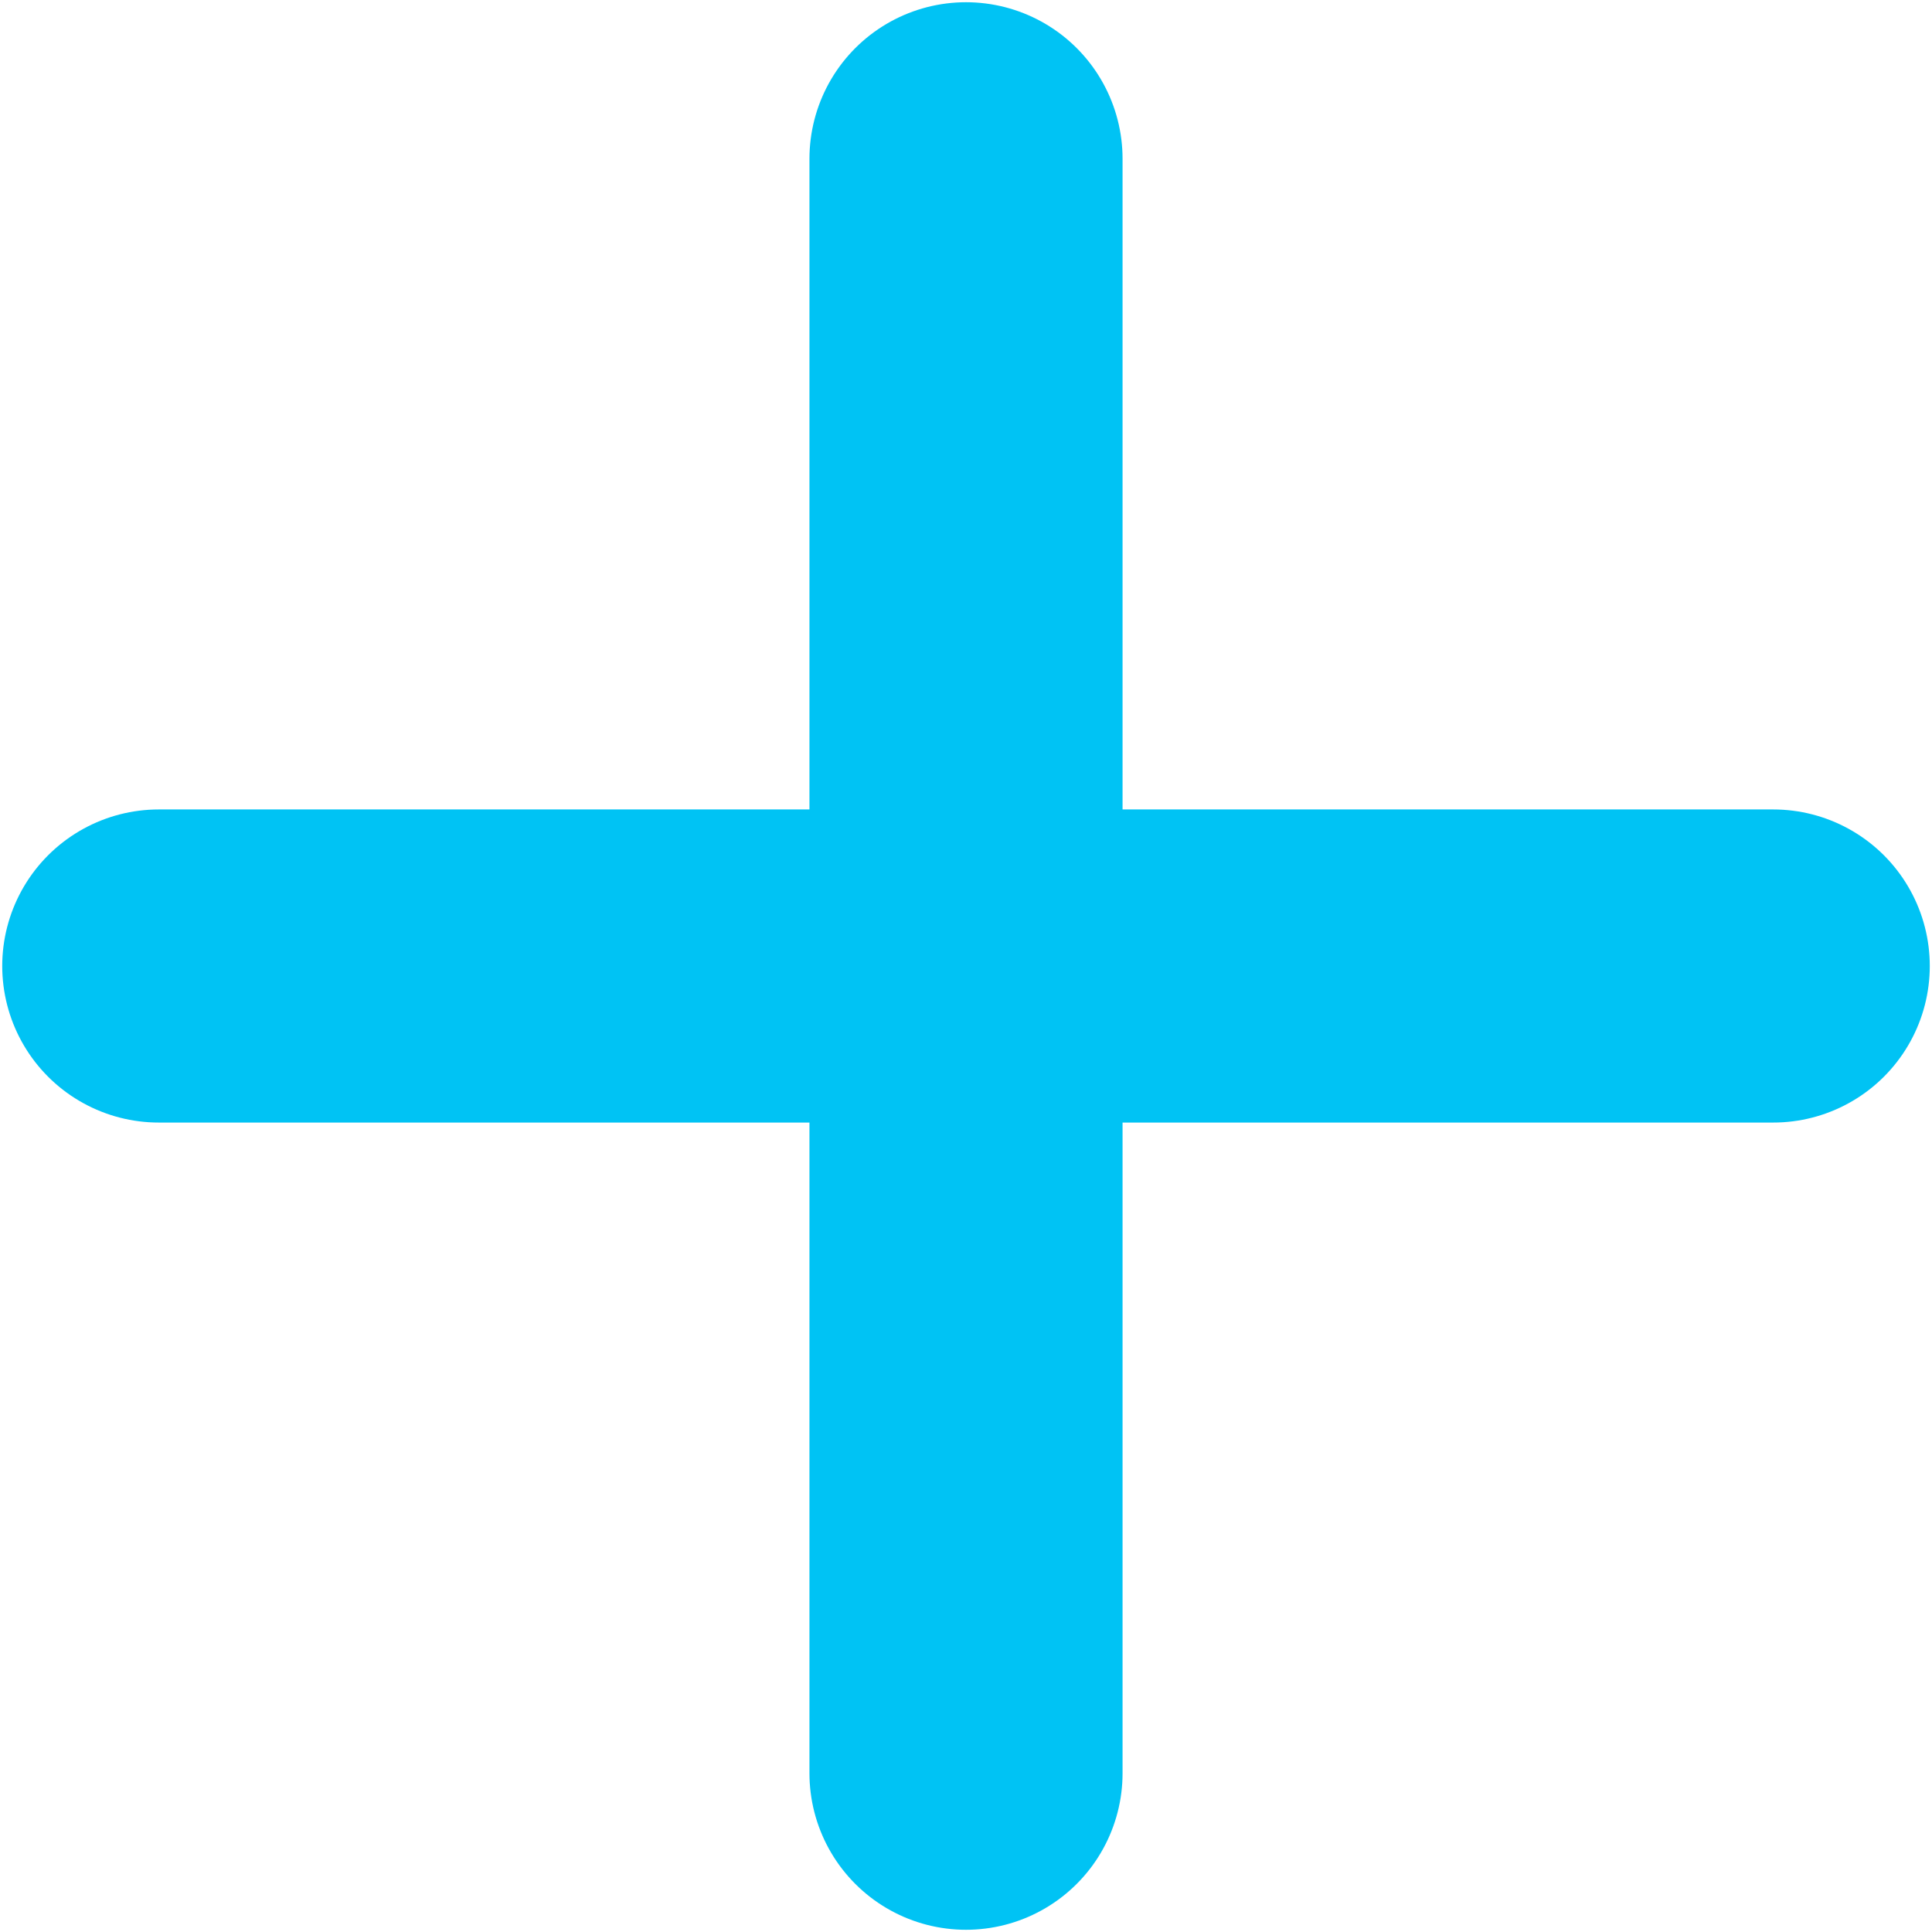
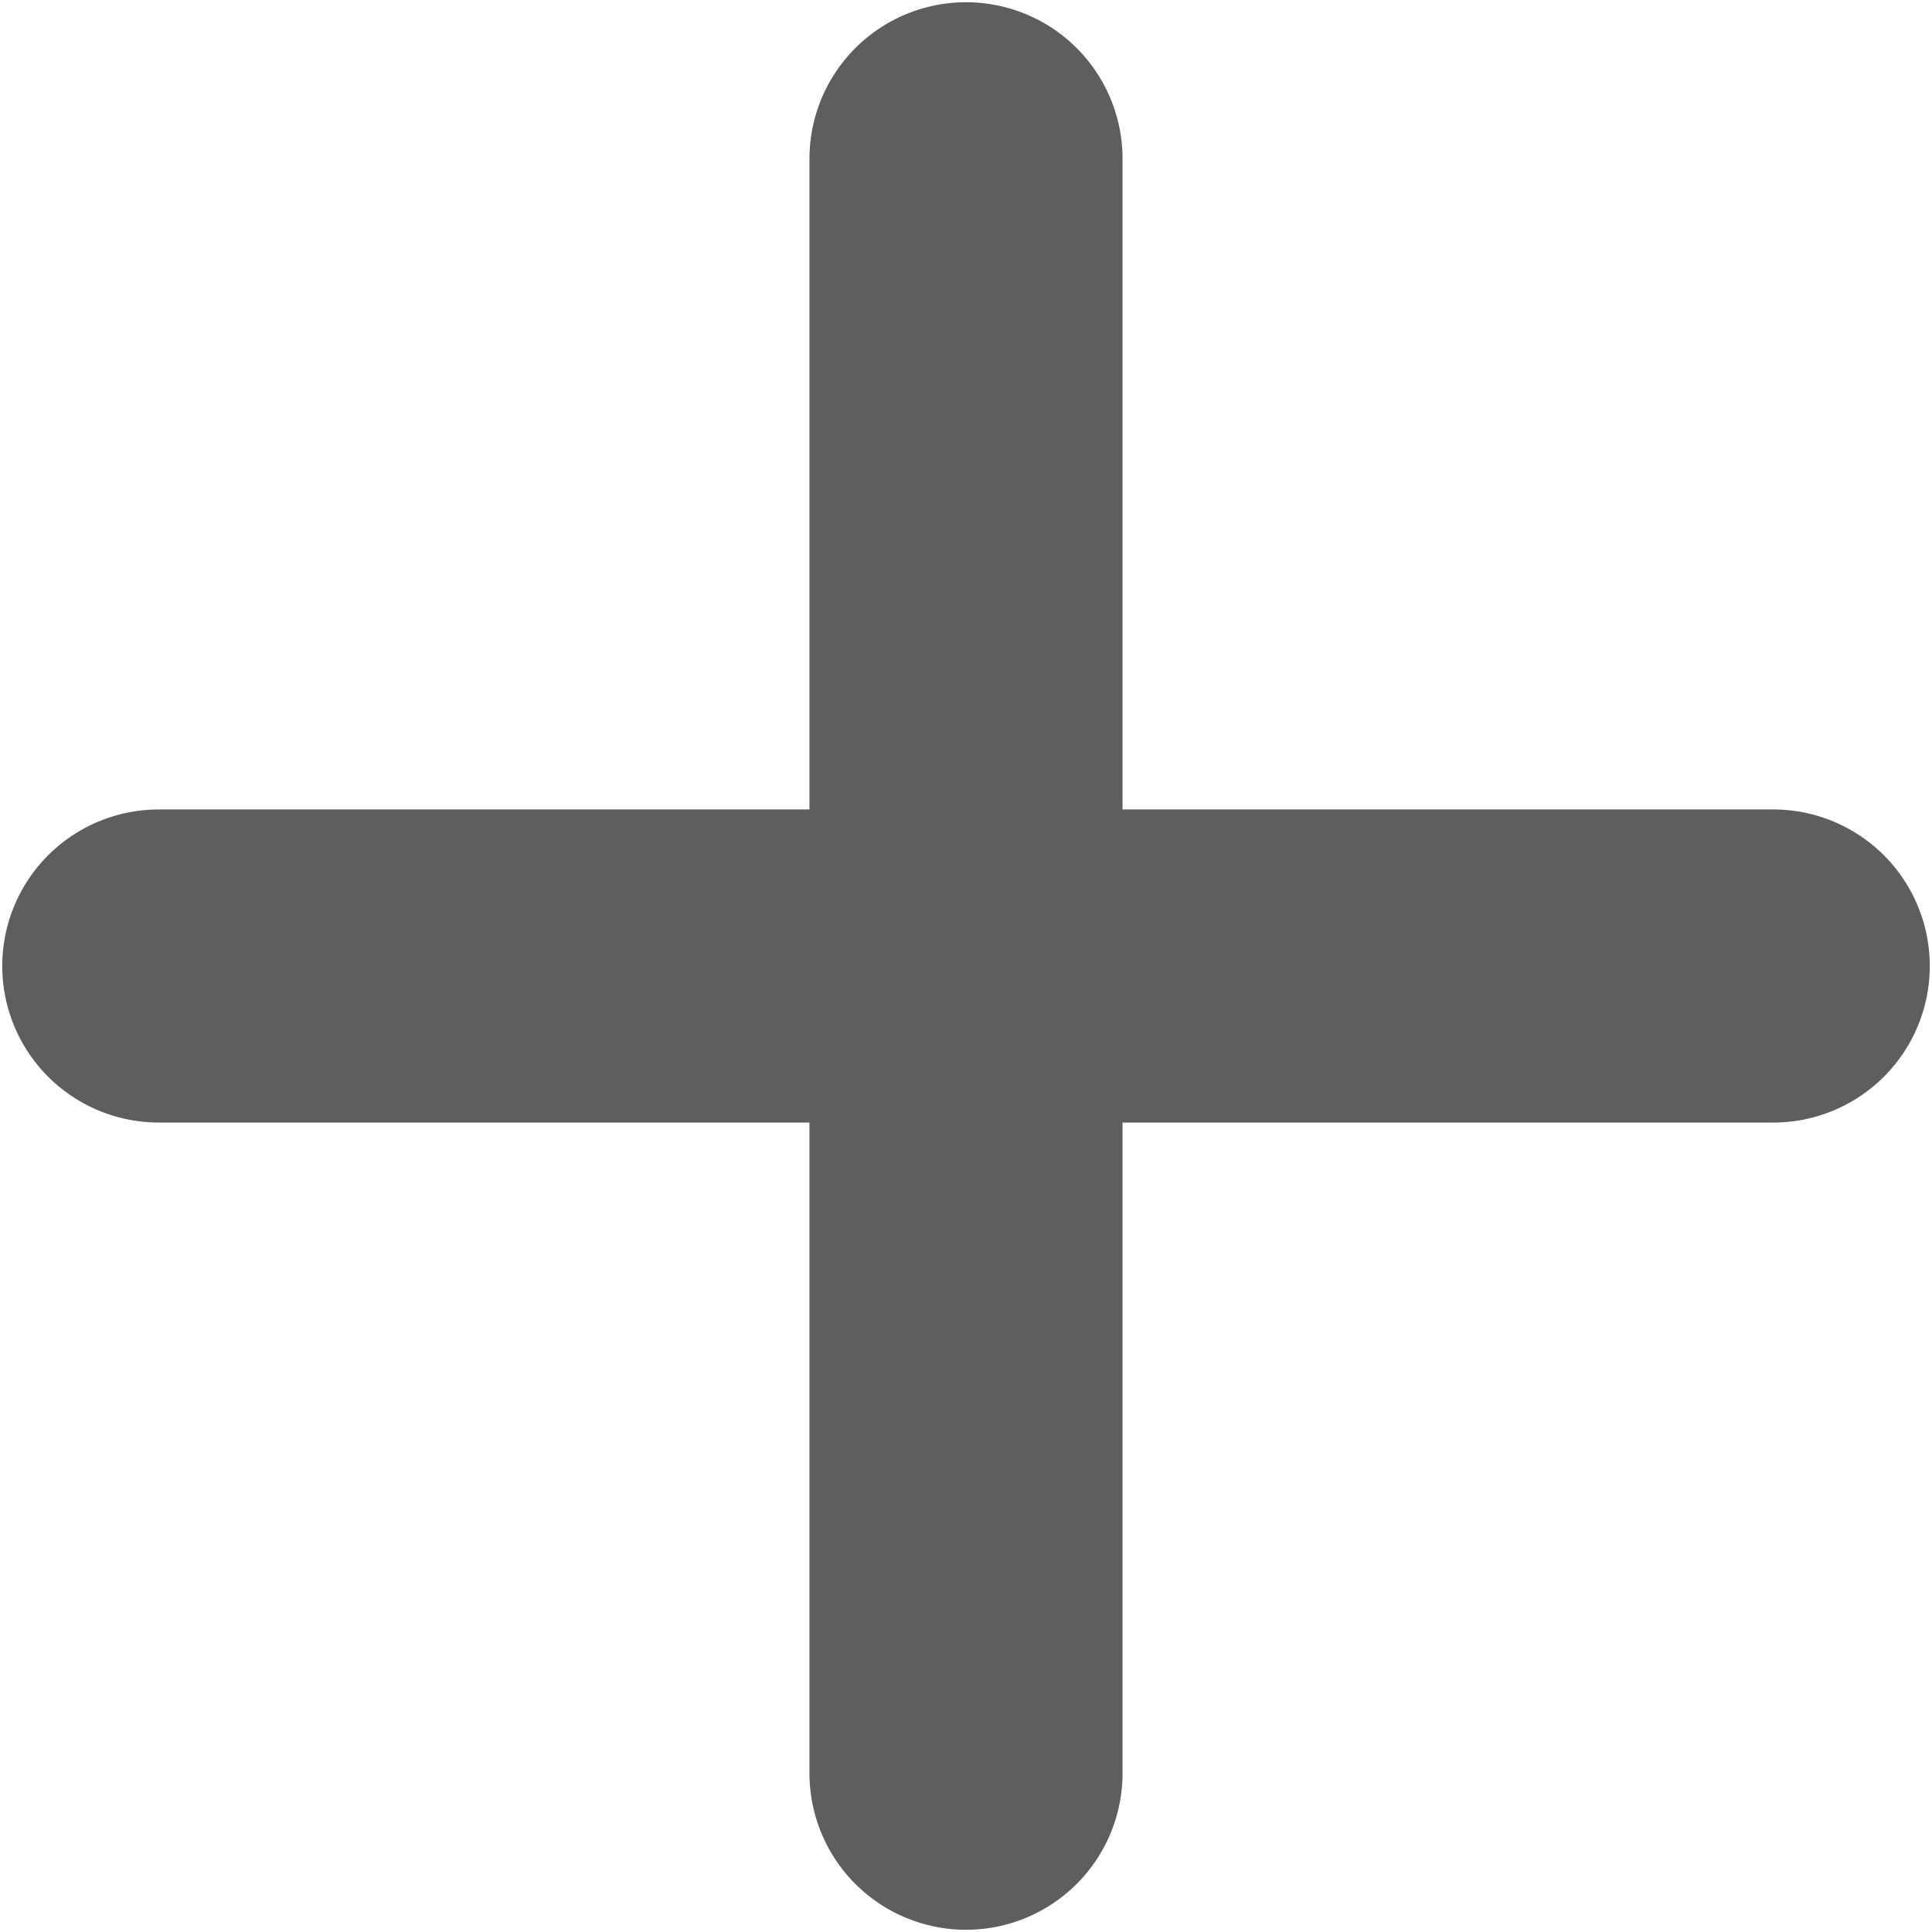
<svg xmlns="http://www.w3.org/2000/svg" width="125.019mm" height="125.019mm" viewBox="0 0 125.019 125.019" version="1.1" id="svg1150">
  <defs id="defs1144" />
  <g id="layer1" transform="translate(-47.33823,-85.95946)">
-     <path style="opacity:1;fill:none;fill-opacity:1;fill-rule:evenodd;stroke:#00c3f4;stroke-width:20.261;stroke-linecap:round;stroke-linejoin:miter;stroke-miterlimit:4;stroke-dasharray:none;stroke-dashoffset:0;stroke-opacity:1;paint-order:markers fill stroke" d="M 109.848,96.234 V 200.704" id="path1117" />
-     <path style="opacity:1;fill:none;fill-opacity:1;fill-rule:evenodd;stroke:#00c3f4;stroke-width:20.261;stroke-linecap:round;stroke-linejoin:miter;stroke-miterlimit:4;stroke-dasharray:none;stroke-dashoffset:0;stroke-opacity:1;paint-order:markers fill stroke" d="M 162.083,148.469 H 57.613" id="path1117-3" />
+     <path style="opacity:1;fill:none;fill-opacity:1;fill-rule:evenodd;stroke:#5e5e5e;stroke-width:20.261;stroke-linecap:round;stroke-linejoin:miter;stroke-miterlimit:4;stroke-dasharray:none;stroke-dashoffset:0;stroke-opacity:1;paint-order:markers fill stroke" d="M 109.848,96.234 V 200.704" id="path1117" />
+     <path style="opacity:1;fill:none;fill-opacity:1;fill-rule:evenodd;stroke:#5e5e5e;stroke-width:20.261;stroke-linecap:round;stroke-linejoin:miter;stroke-miterlimit:4;stroke-dasharray:none;stroke-dashoffset:0;stroke-opacity:1;paint-order:markers fill stroke" d="M 162.083,148.469 H 57.613" id="path1117-3" />
  </g>
</svg>
